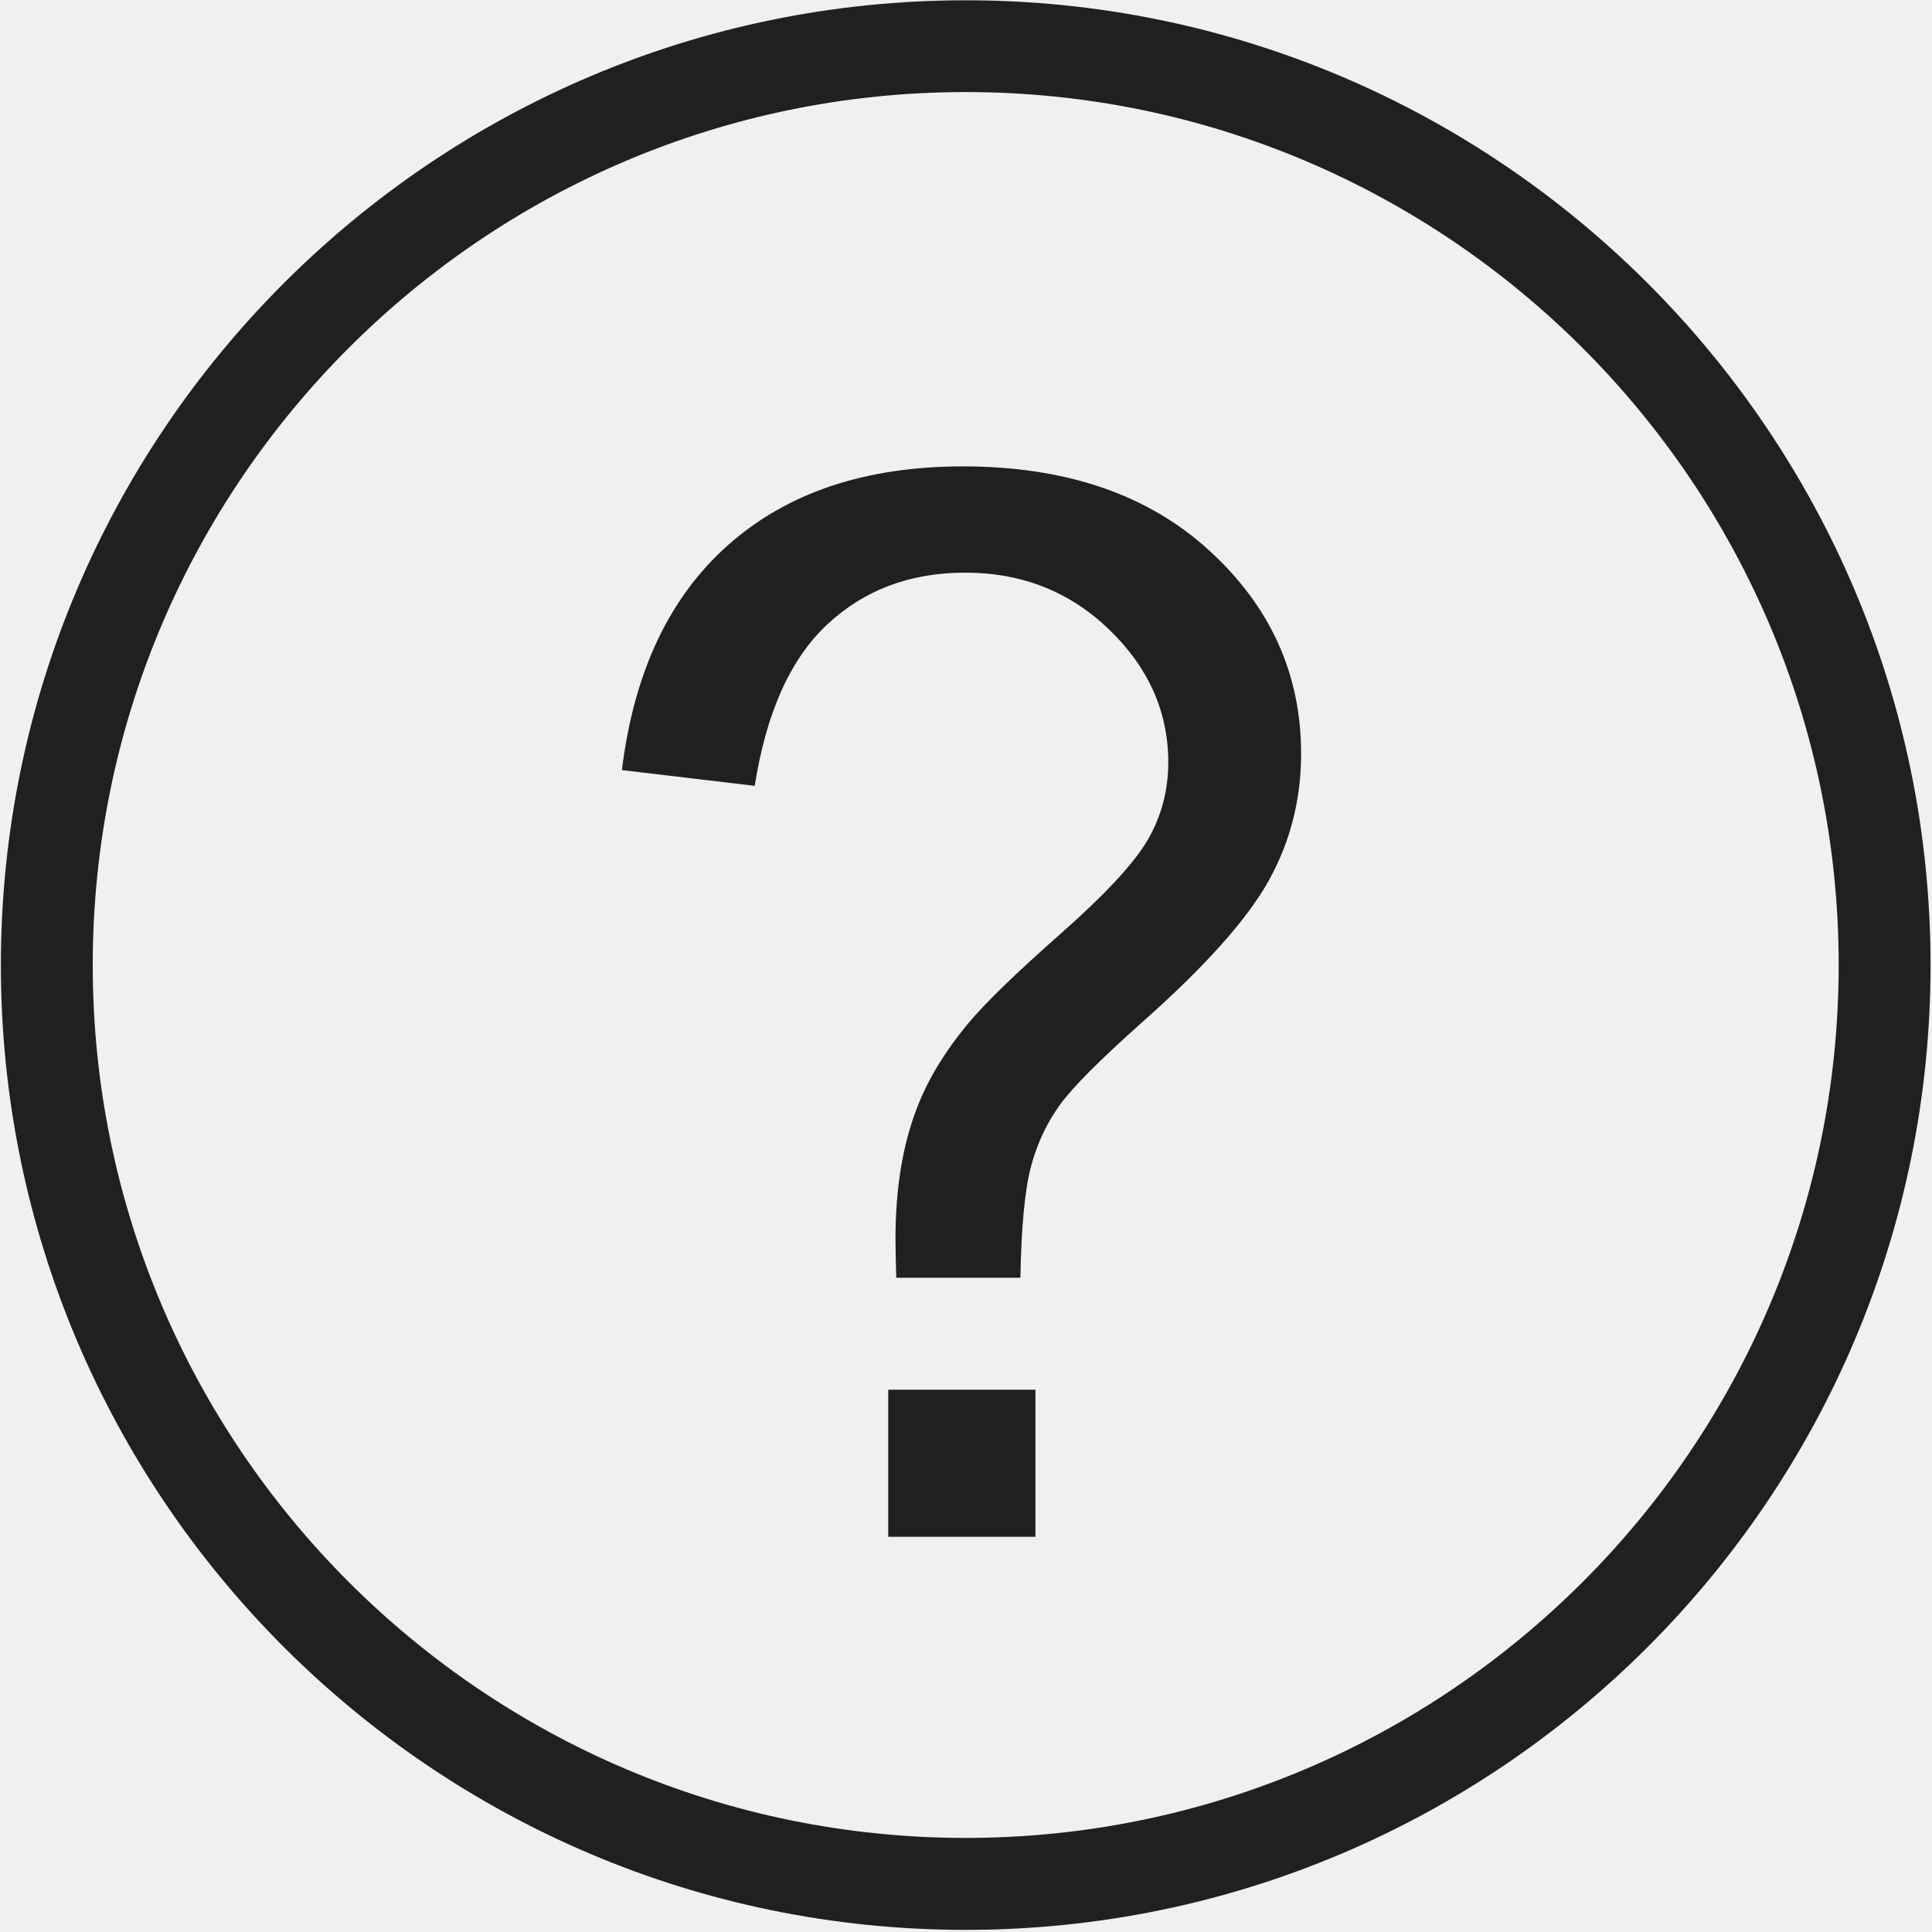
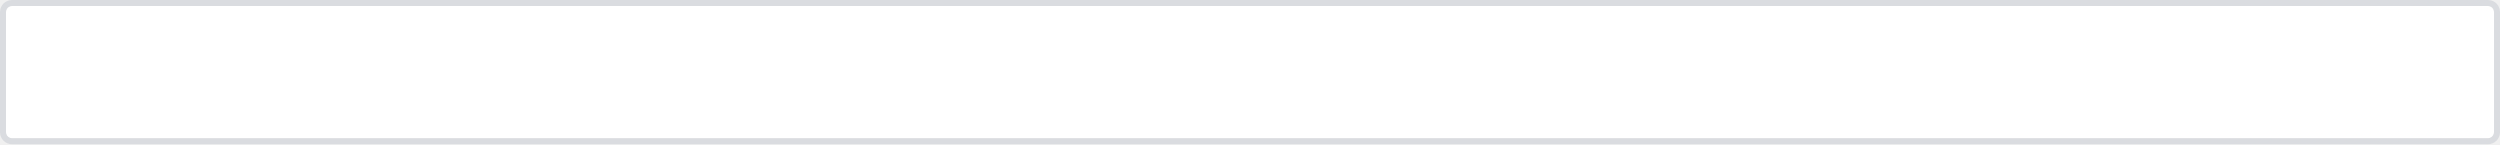
- <svg xmlns="http://www.w3.org/2000/svg" version="1.1" width="20px" height="20px">
-   <g transform="matrix(1 0 0 1 -1836 -15 )">
-     <path d="M 19.985 9.991  C 19.985 15.498  15.506 19.978  9.997 19.978  C 4.489 19.978  0.009 15.498  0.009 9.991  C 0.009 4.483  4.49 0.003  9.997 0.003  C 15.505 0.003  19.985 4.484  19.985 9.991  Z M 19.034 9.99  C 19.034 5.008  14.98 0.953  9.997 0.953  C 5.013 0.953  0.96 5.006  0.96 9.99  C 0.96 14.972  5.013 19.026  9.997 19.026  C 14.98 19.026  19.034 14.972  19.034 9.99  Z M 9.278 13.227  C 9.273 13.048  9.27 12.915  9.27 12.826  C 9.27 12.301  9.345 11.848  9.494 11.466  C 9.603 11.179  9.779 10.889  10.021 10.596  C 10.199 10.383  10.52 10.071  10.983 9.663  C 11.446 9.254  11.747 8.929  11.886 8.686  C 12.024 8.444  12.094 8.179  12.094 7.891  C 12.094 7.371  11.891 6.913  11.485 6.52  C 11.079 6.127  10.581 5.928  9.991 5.928  C 9.421 5.928  8.945 6.108  8.564 6.464  C 8.182 6.82  7.932 7.377  7.813 8.135  L 6.438 7.972  C 6.562 6.956  6.93 6.179  7.542 5.638  C 8.153 5.098  8.962 4.828  9.968 4.828  C 11.033 4.828  11.883 5.118  12.517 5.698  C 13.152 6.277  13.469 6.979  13.469 7.801  C 13.469 8.276  13.357 8.715  13.134 9.116  C 12.911 9.517  12.475 10.005  11.826 10.58  C 11.391 10.968  11.106 11.252  10.973 11.436  C 10.84 11.62  10.739 11.829  10.675 12.068  C 10.61 12.306  10.573 12.691  10.563 13.227  L 9.278 13.227  Z M 9.195 15.909  L 9.195 14.386  L 10.719 14.386  L 10.719 15.909  L 9.195 15.909  Z " fill-rule="nonzero" fill="#000000" stroke="none" fill-opacity="0.867" transform="matrix(1 0 0 1 1836 15 )" />
-   </g>
+ <svg xmlns="http://www.w3.org/2000/svg" version="1.1" width="416px" height="24px" viewBox="80 201  416 24">
+   <path d="M 81 203  A 1 1 0 0 1 82 202 L 494 202  A 1 1 0 0 1 495 203 L 495 223  A 1 1 0 0 1 494 224 L 82 224  A 1 1 0 0 1 81 223 L 81 203  Z " fill-rule="nonzero" fill="#ffffff" stroke="none" fill-opacity="0.996" />
+   <path d="M 80.5 203  A 1.5 1.5 0 0 1 82 201.5 L 494 201.5  A 1.5 1.5 0 0 1 495.5 203 L 495.5 223  A 1.5 1.5 0 0 1 494 224.5 L 82 224.5  A 1.5 1.5 0 0 1 80.5 223 L 80.5 203  Z " stroke-width="1" stroke="#dadce0" fill="none" stroke-opacity="0.996" />
</svg>
